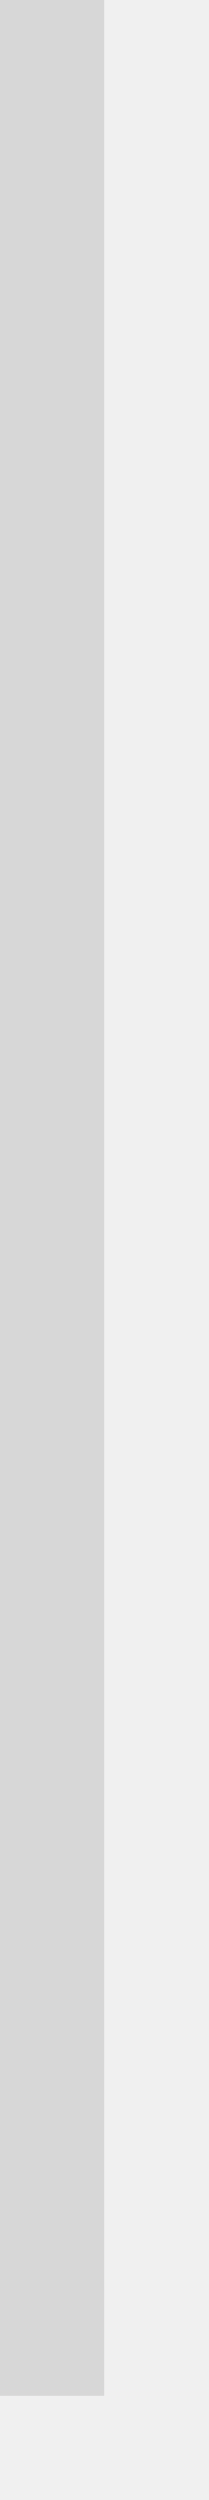
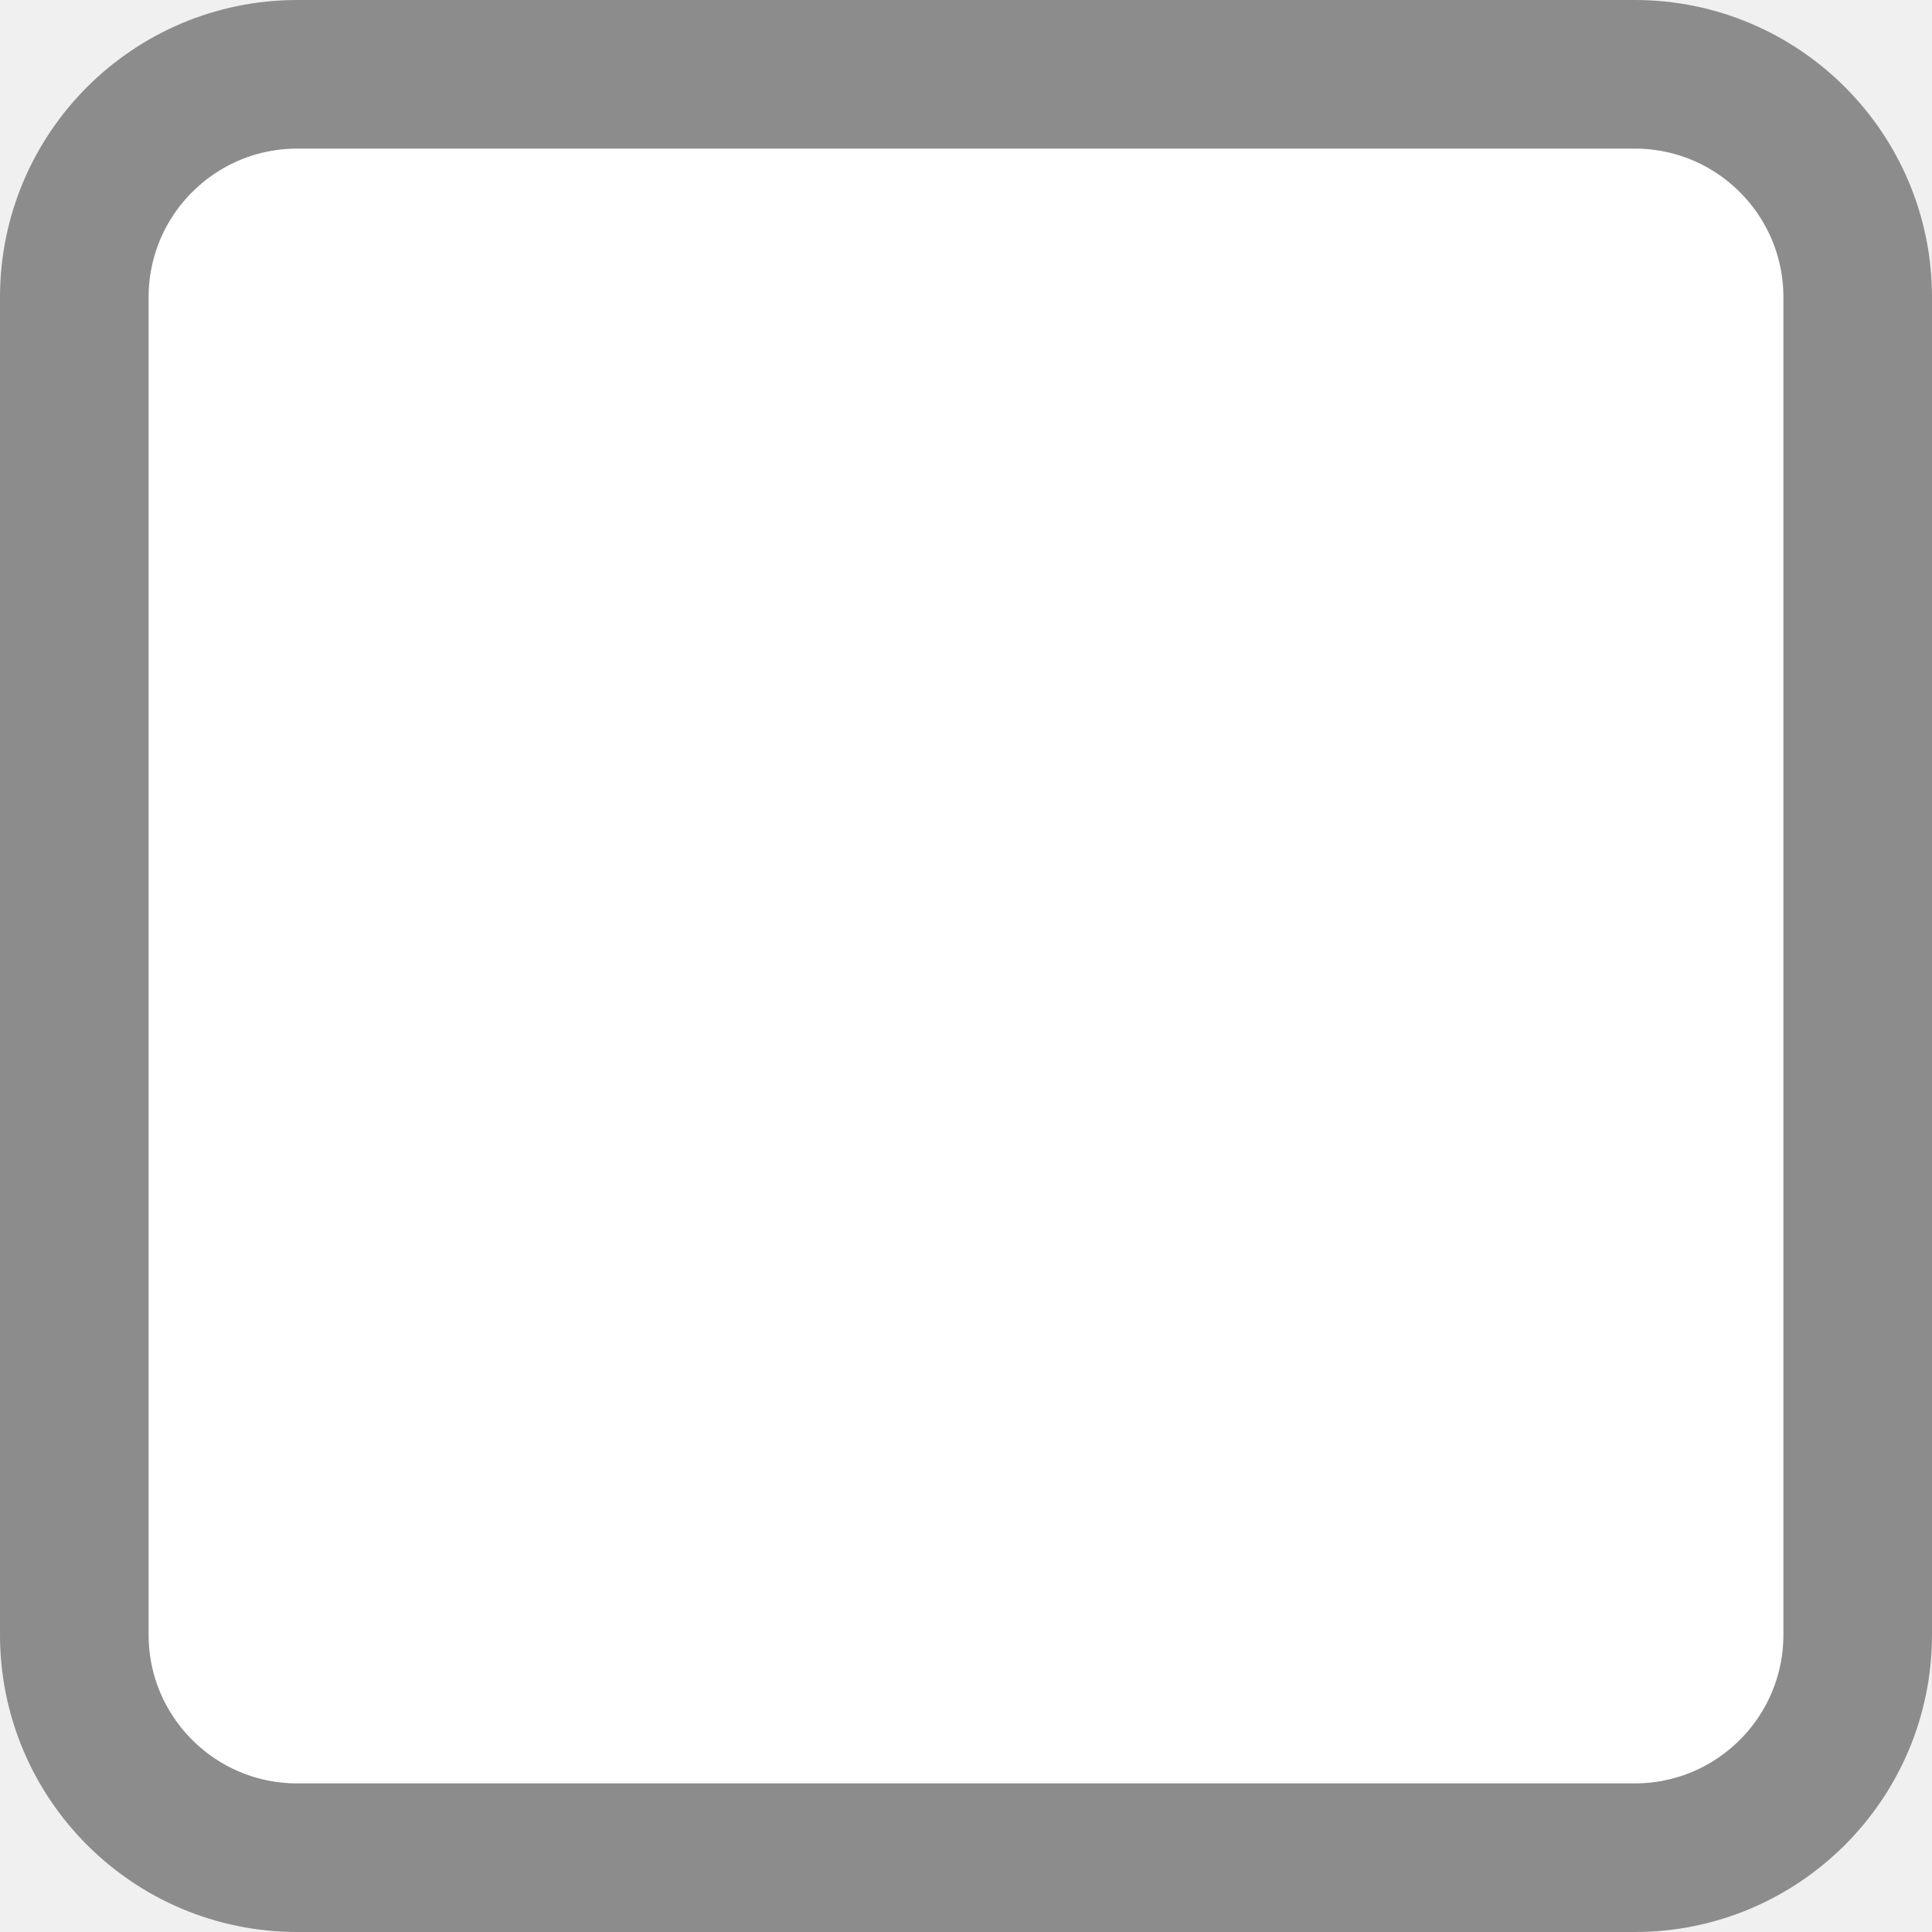
- <svg xmlns="http://www.w3.org/2000/svg" version="1.1" width="2px" height="24px">
-   <g transform="matrix(1 0 0 1 -66 -138 )">
-     <path d="M 66.5 138  L 66.5 161  " stroke-width="1" stroke="#d7d7d7" fill="none" />
-   </g>
+ <svg xmlns="http://www.w3.org/2000/svg" version="1.1" width="13px" height="13px" viewBox="10 16  13 13">
+   <path d="M 10.5 18  A 1.5 1.5 0 0 1 12 16.5 L 21 16.5  A 1.5 1.5 0 0 1 22.5 18 L 22.5 27  A 1.5 1.5 0 0 1 21 28.5 L 12 28.5  A 1.5 1.5 0 0 1 10.5 27 L 10.5 18  Z " fill-rule="nonzero" fill="#ffffff" stroke="none" />
+   <path d="M 10.5 18  A 1.5 1.5 0 0 1 12 16.5 L 21 16.5  A 1.5 1.5 0 0 1 22.5 18 L 22.5 27  A 1.5 1.5 0 0 1 21 28.5 L 12 28.5  A 1.5 1.5 0 0 1 10.5 27 L 10.5 18  Z " stroke-width="1" stroke="#8c8c8c" fill="none" />
</svg>
